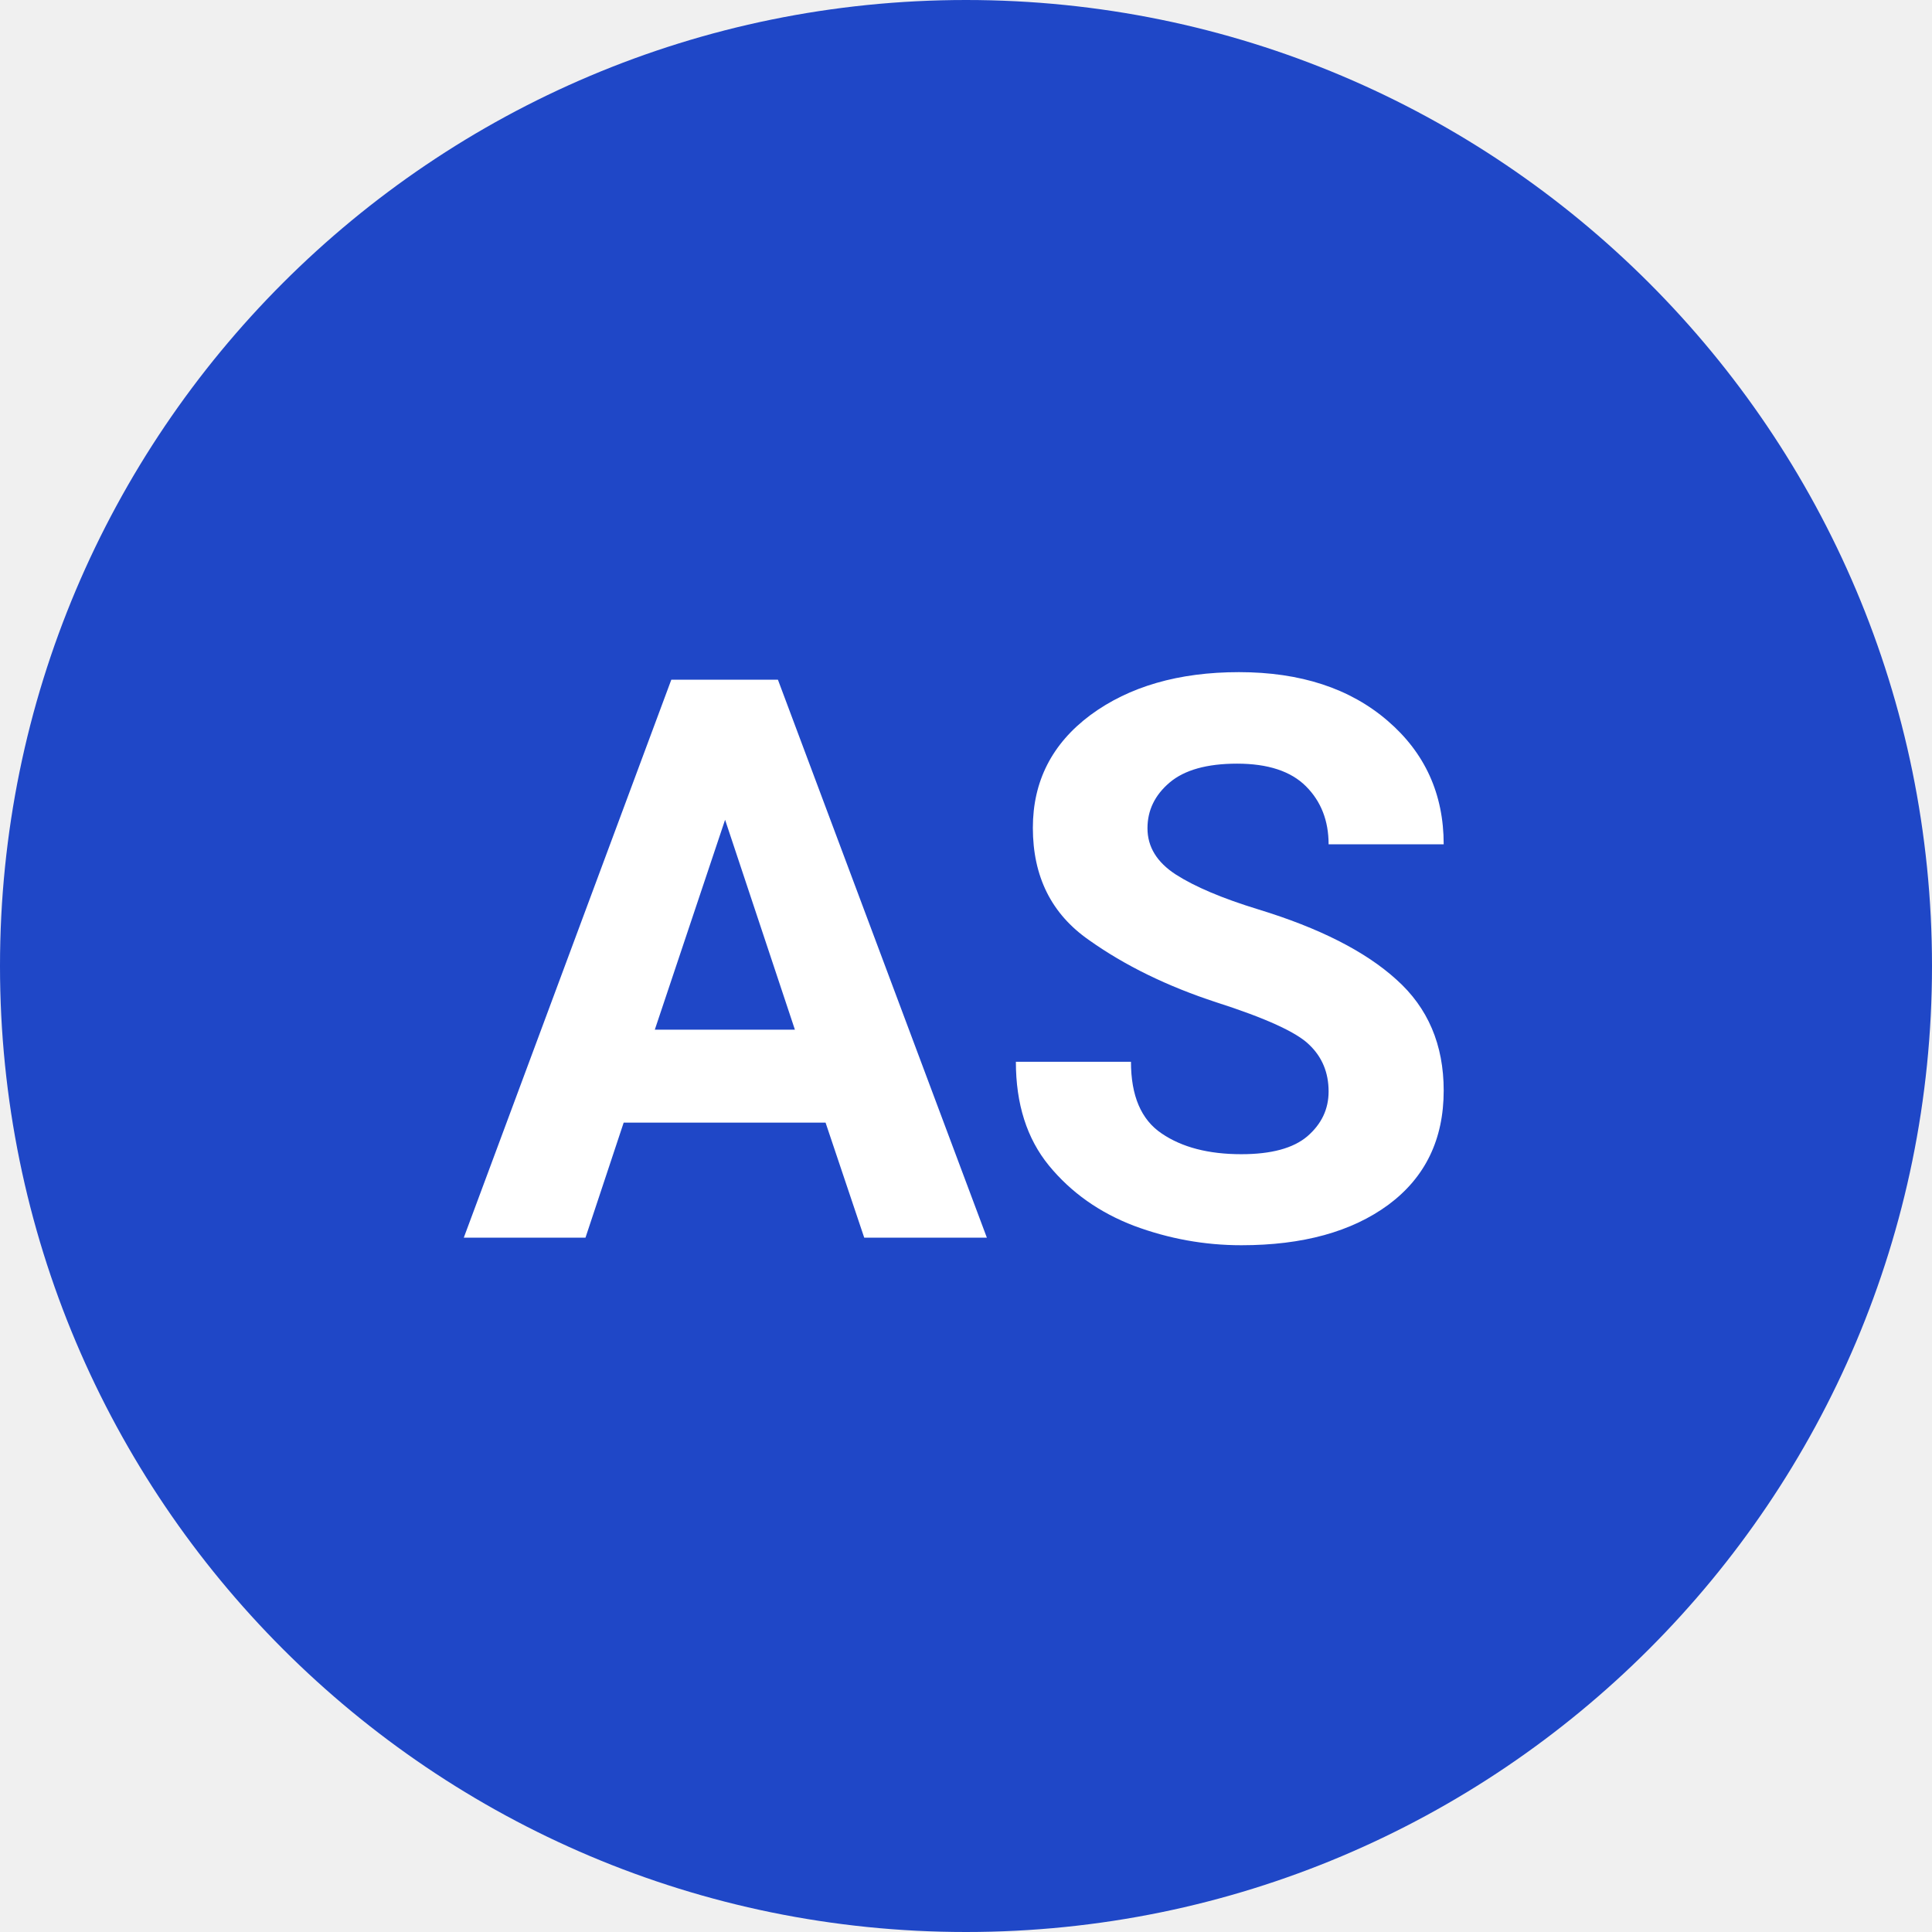
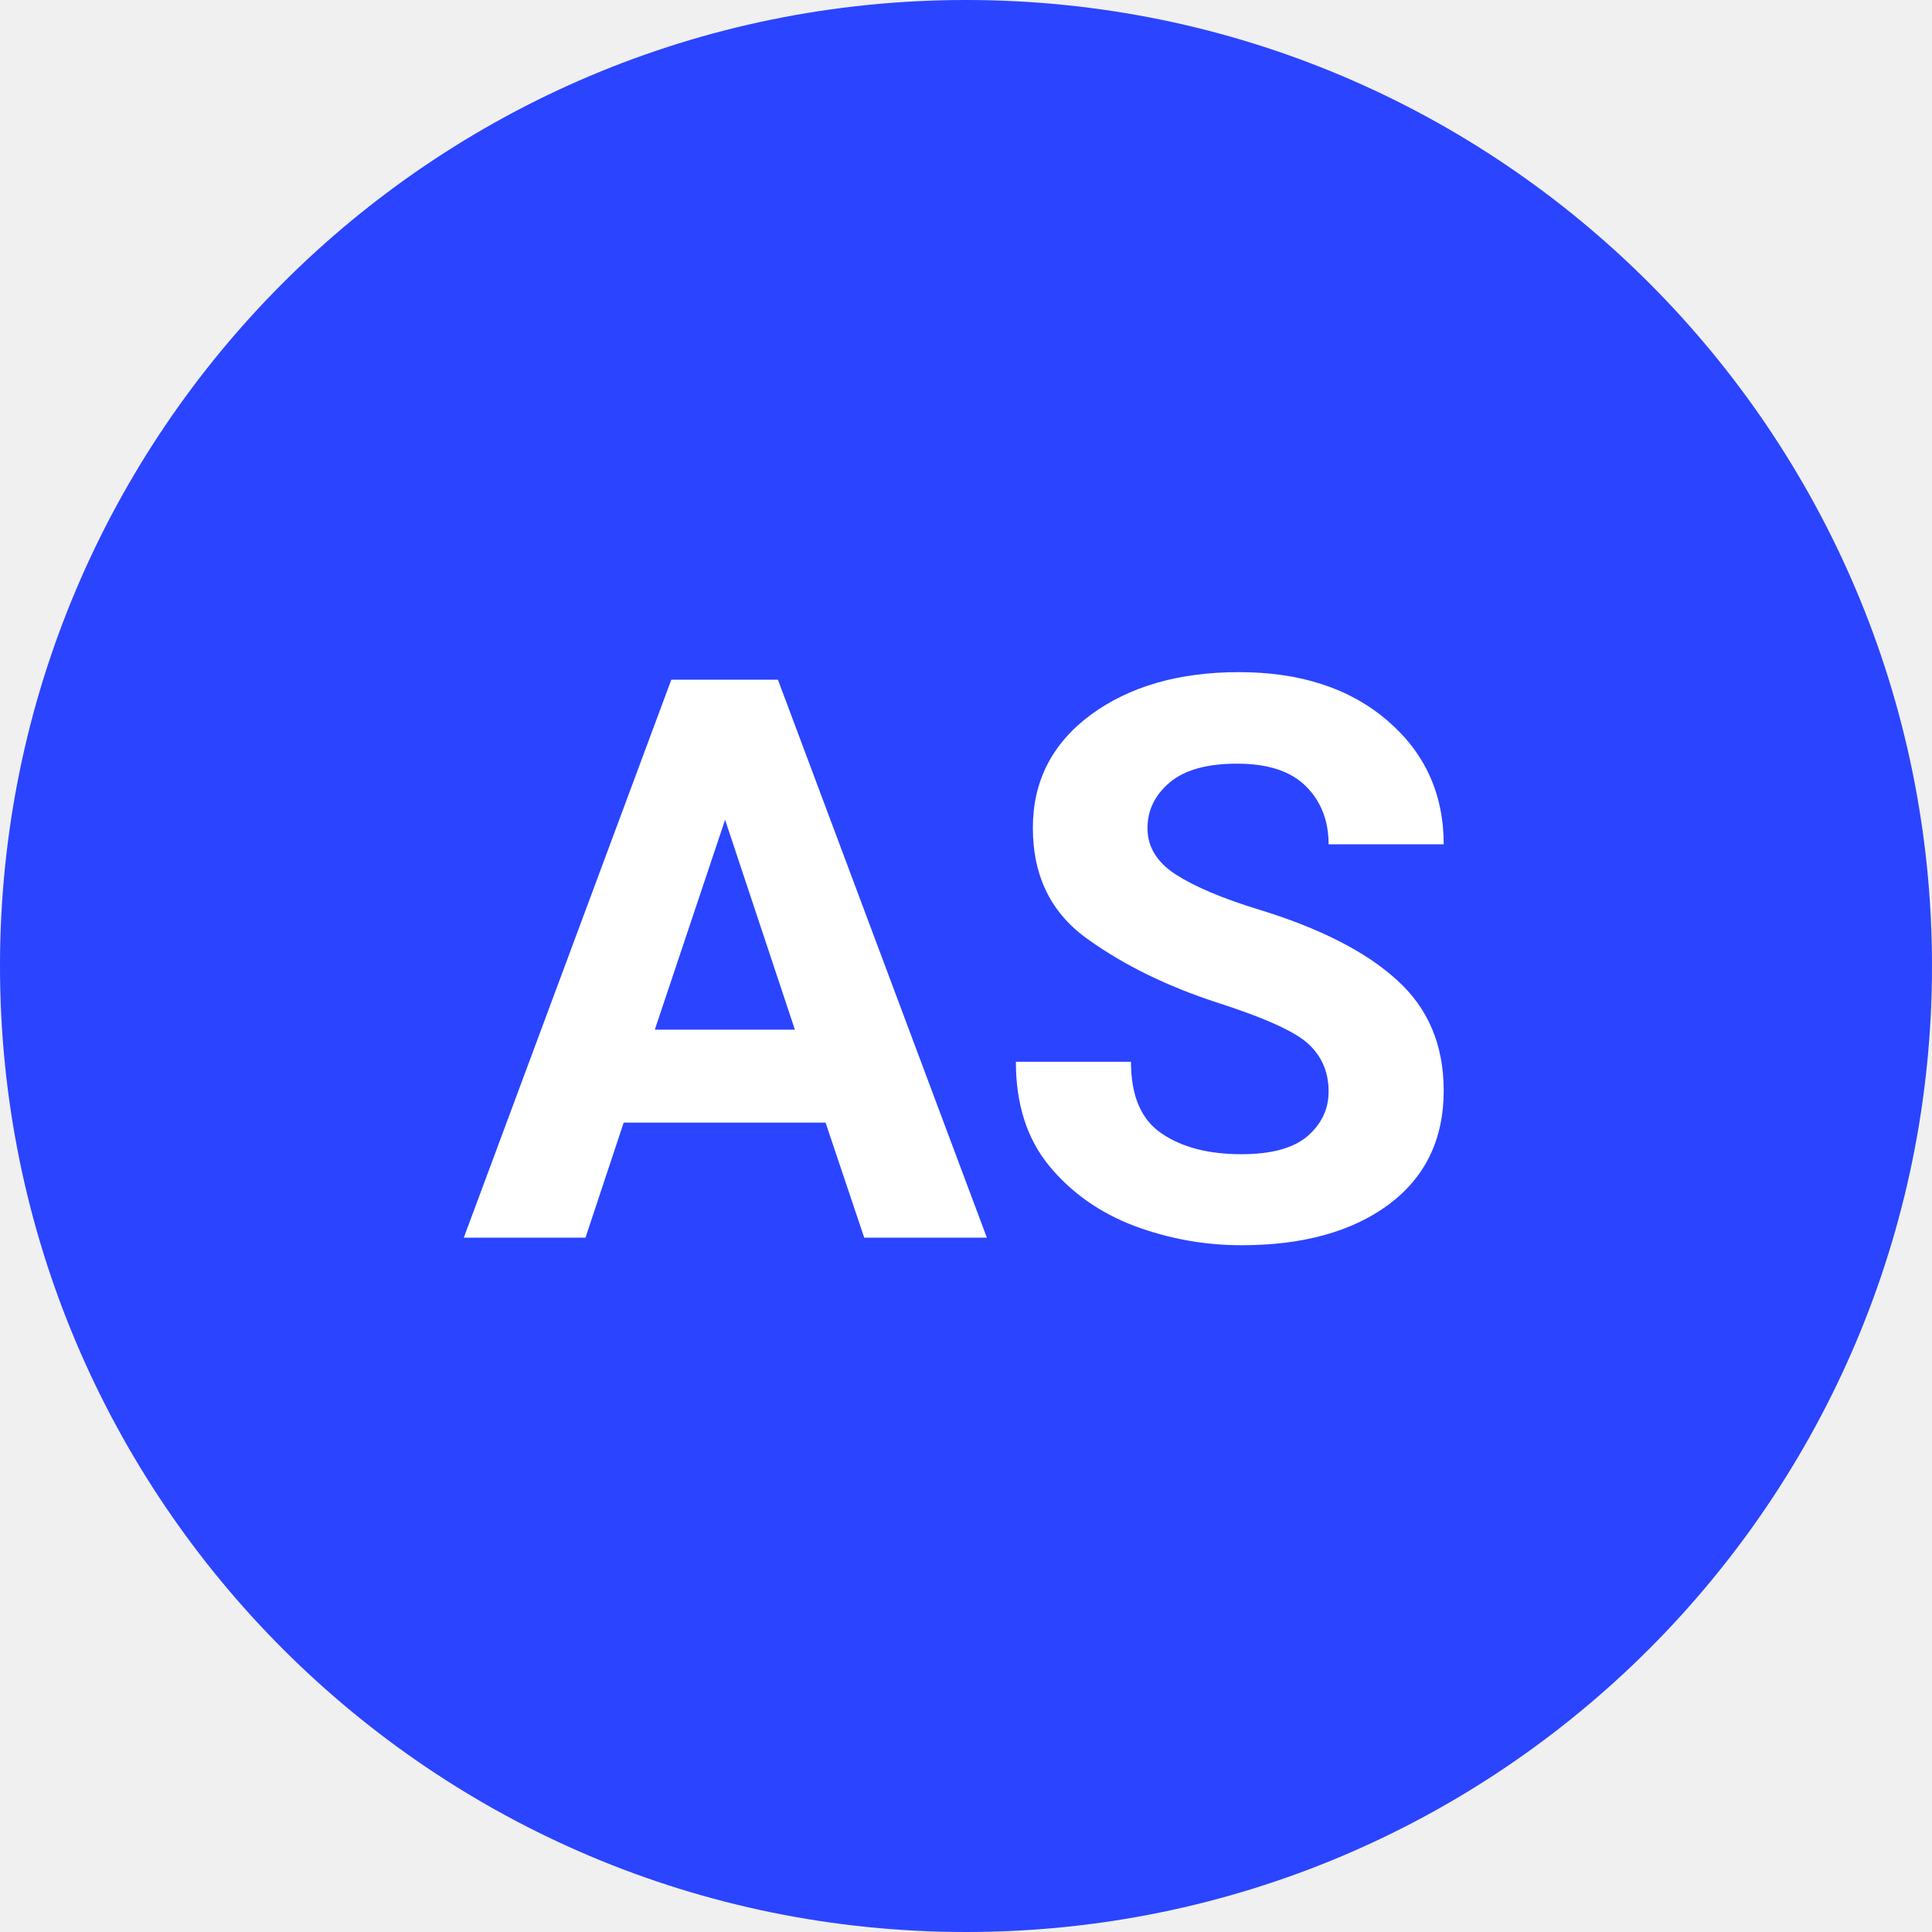
<svg xmlns="http://www.w3.org/2000/svg" viewBox="0 0 64 64">
-   <rect width="64" height="64" rx="32" fill="#1f47c7" />
+   <rect width="64" height="64" rx="32" fill="#2b44ff" />
  <text x="32" y="41" text-anchor="middle" font-family="-apple-system,Segoe UI,Roboto,Arial,sans-serif" font-size="26" font-weight="700" fill="#fff">AS</text>
</svg>
